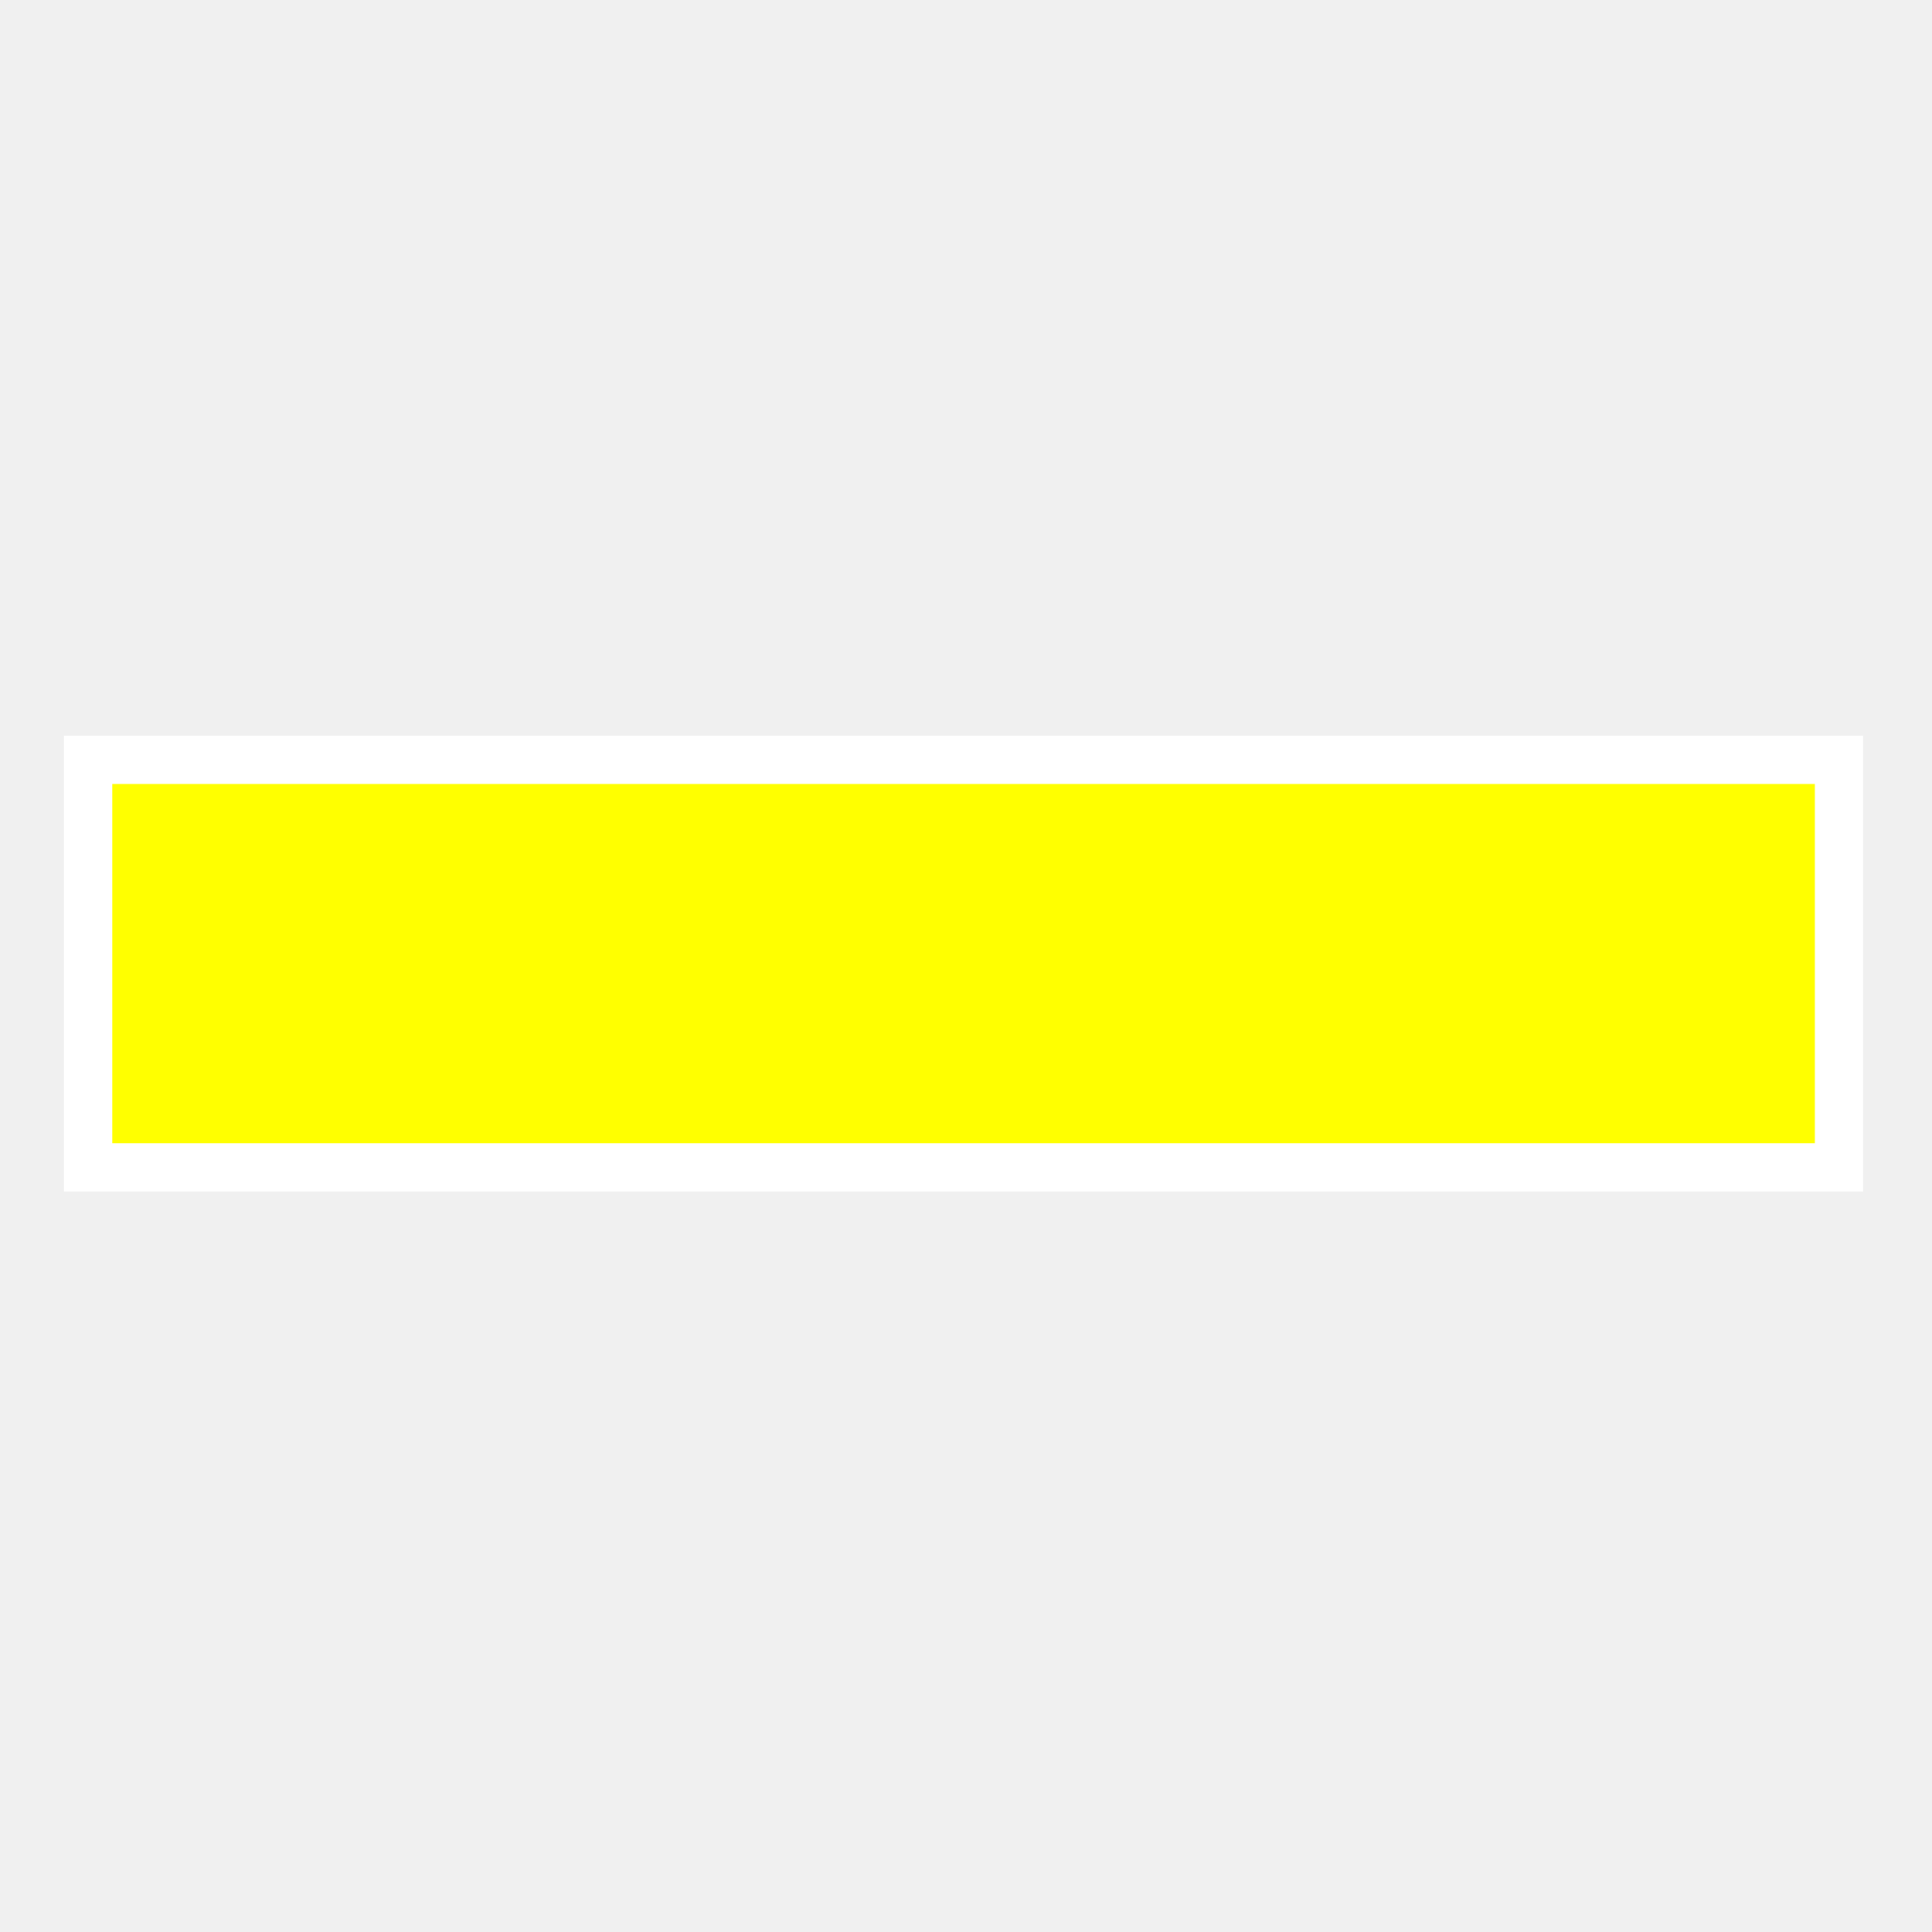
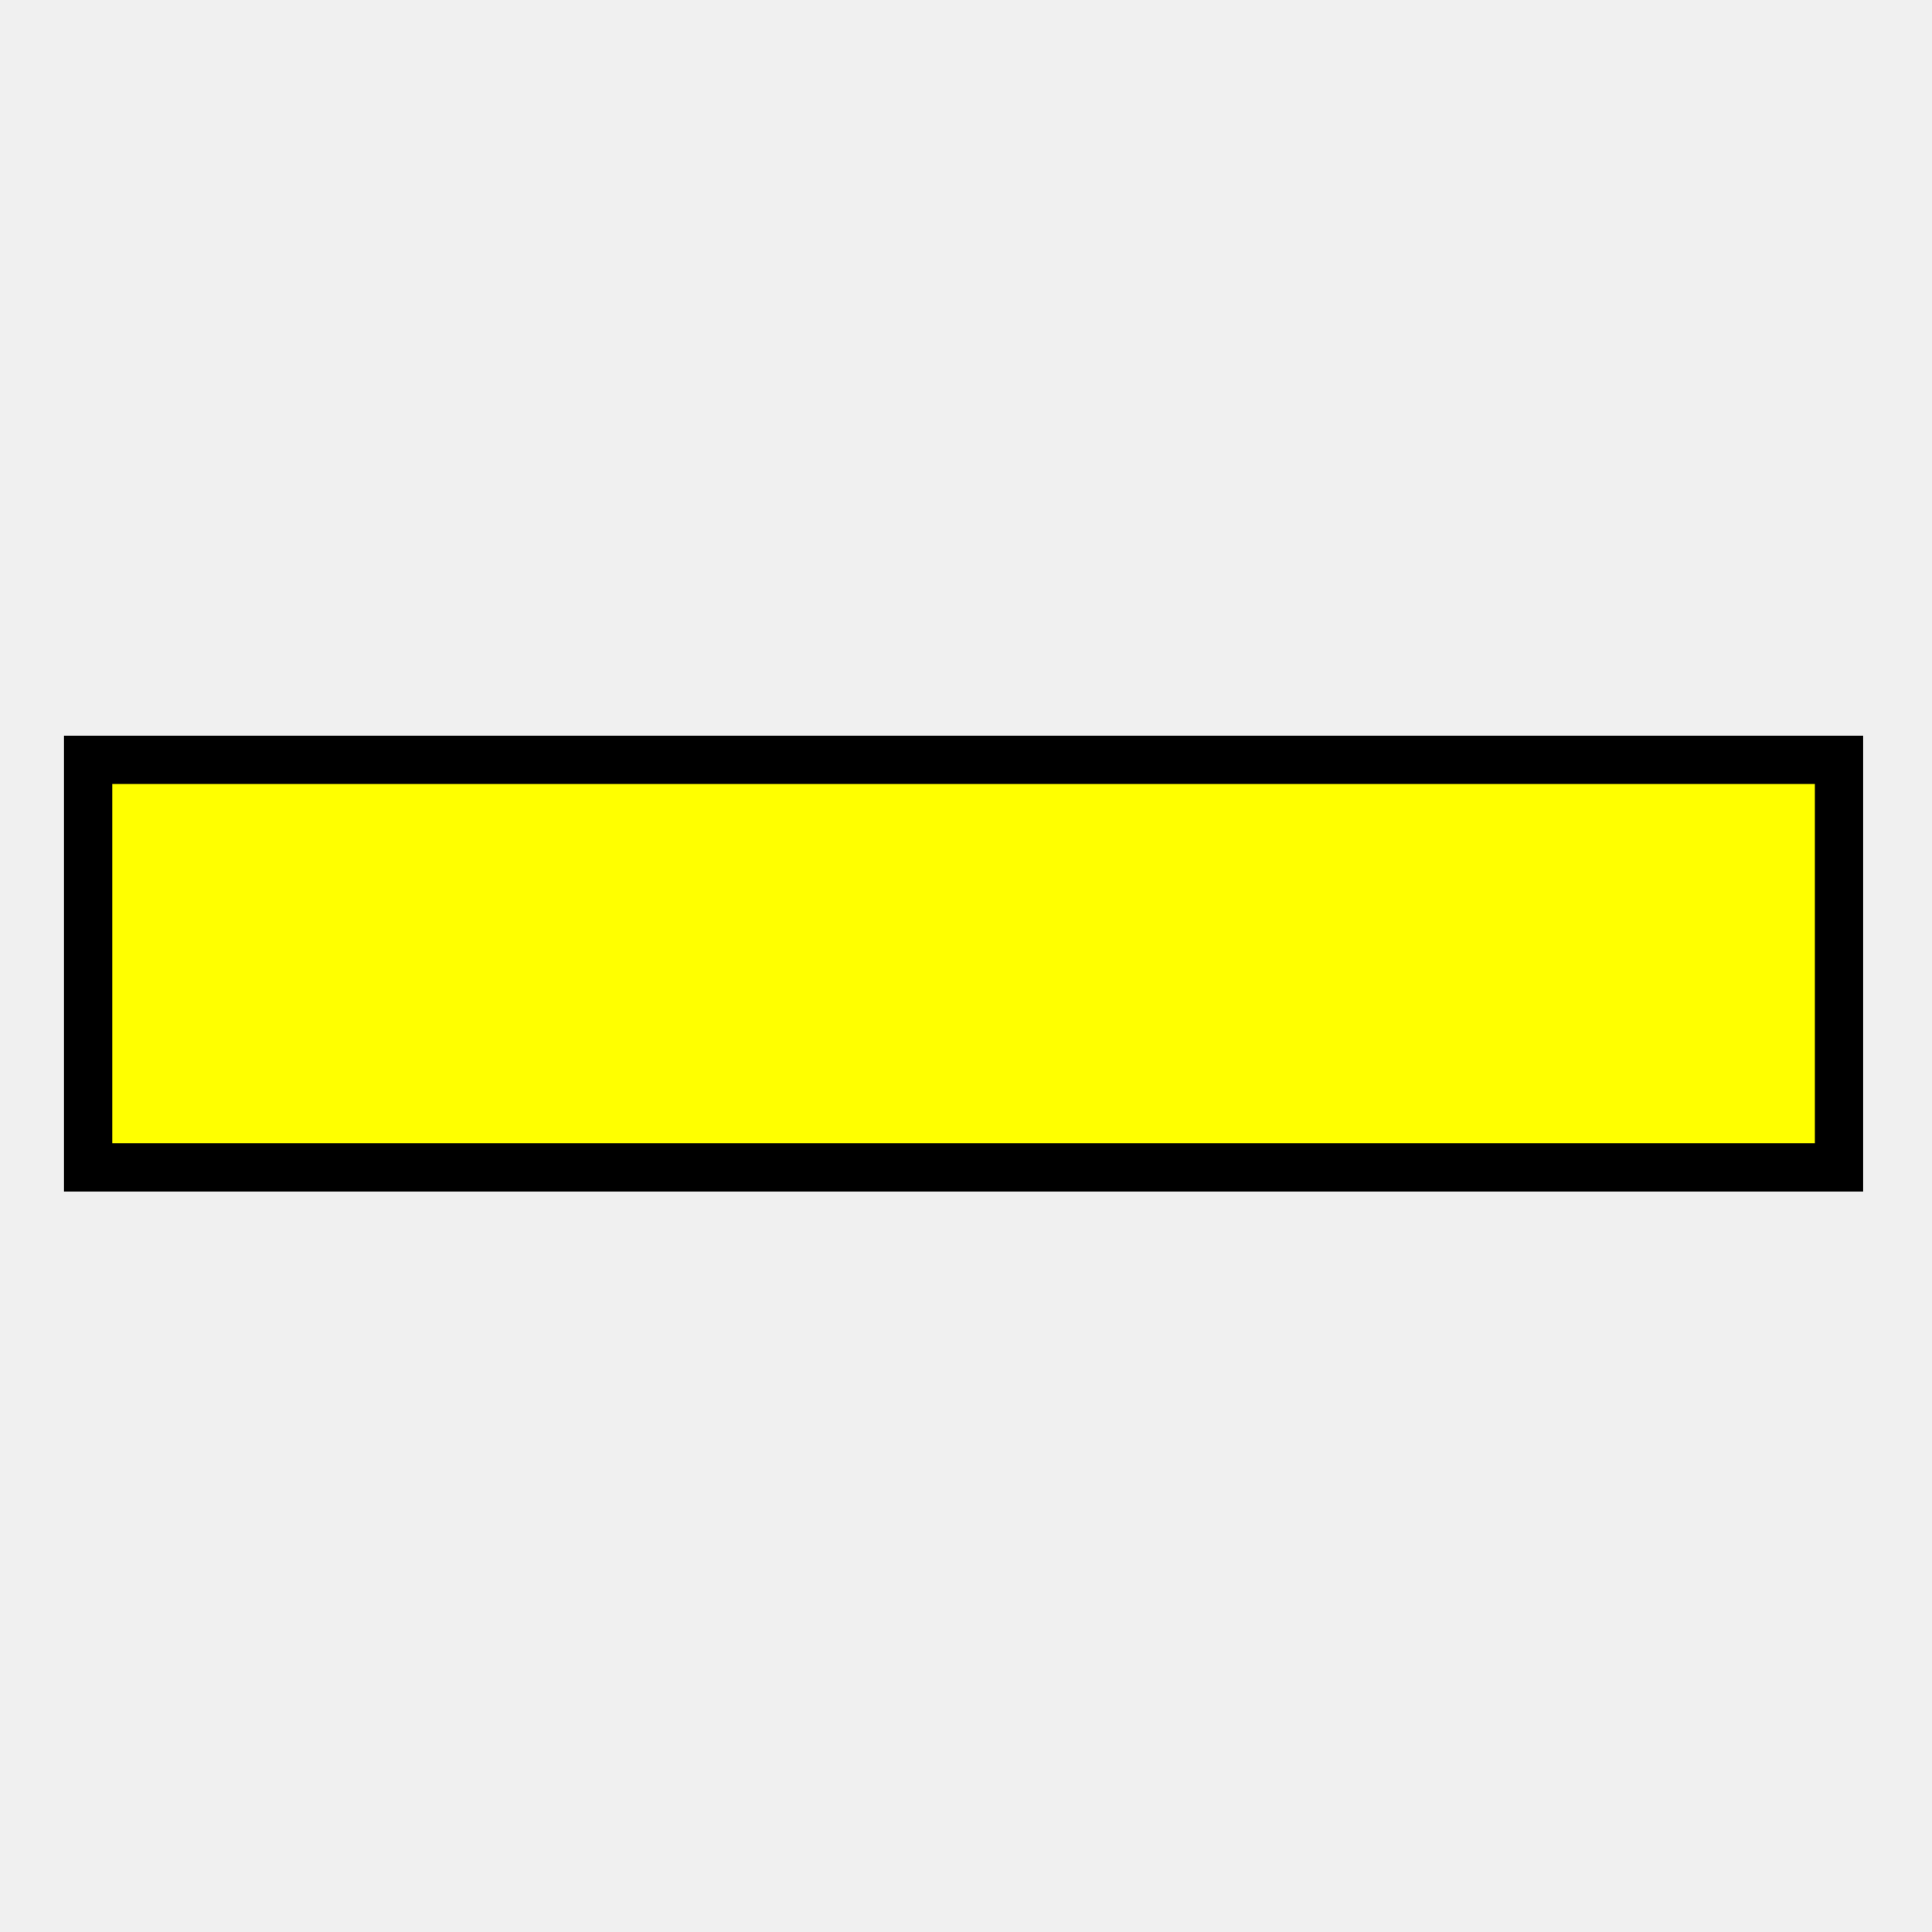
<svg xmlns="http://www.w3.org/2000/svg" version="1.1" id="_0.SNG-U----------" x="0px" y="0px" width="400px" height="400px" viewBox="0 0 400 400" enable-background="new 0 0 400 400" xml:space="preserve">
  <defs id="defs3036" />
-   <rect x="18.25" y="157.313" width="362.5" height="84.375" id="rect3032" style="fill:#ffff00;stroke:#ffffff;stroke-width:10" />
+   <rect x="18.25" y="157.313" width="362.5" height="84.375" id="rect3032" style="fill:#ffff00;stroke:#000000;stroke-width:10" />
</svg>
